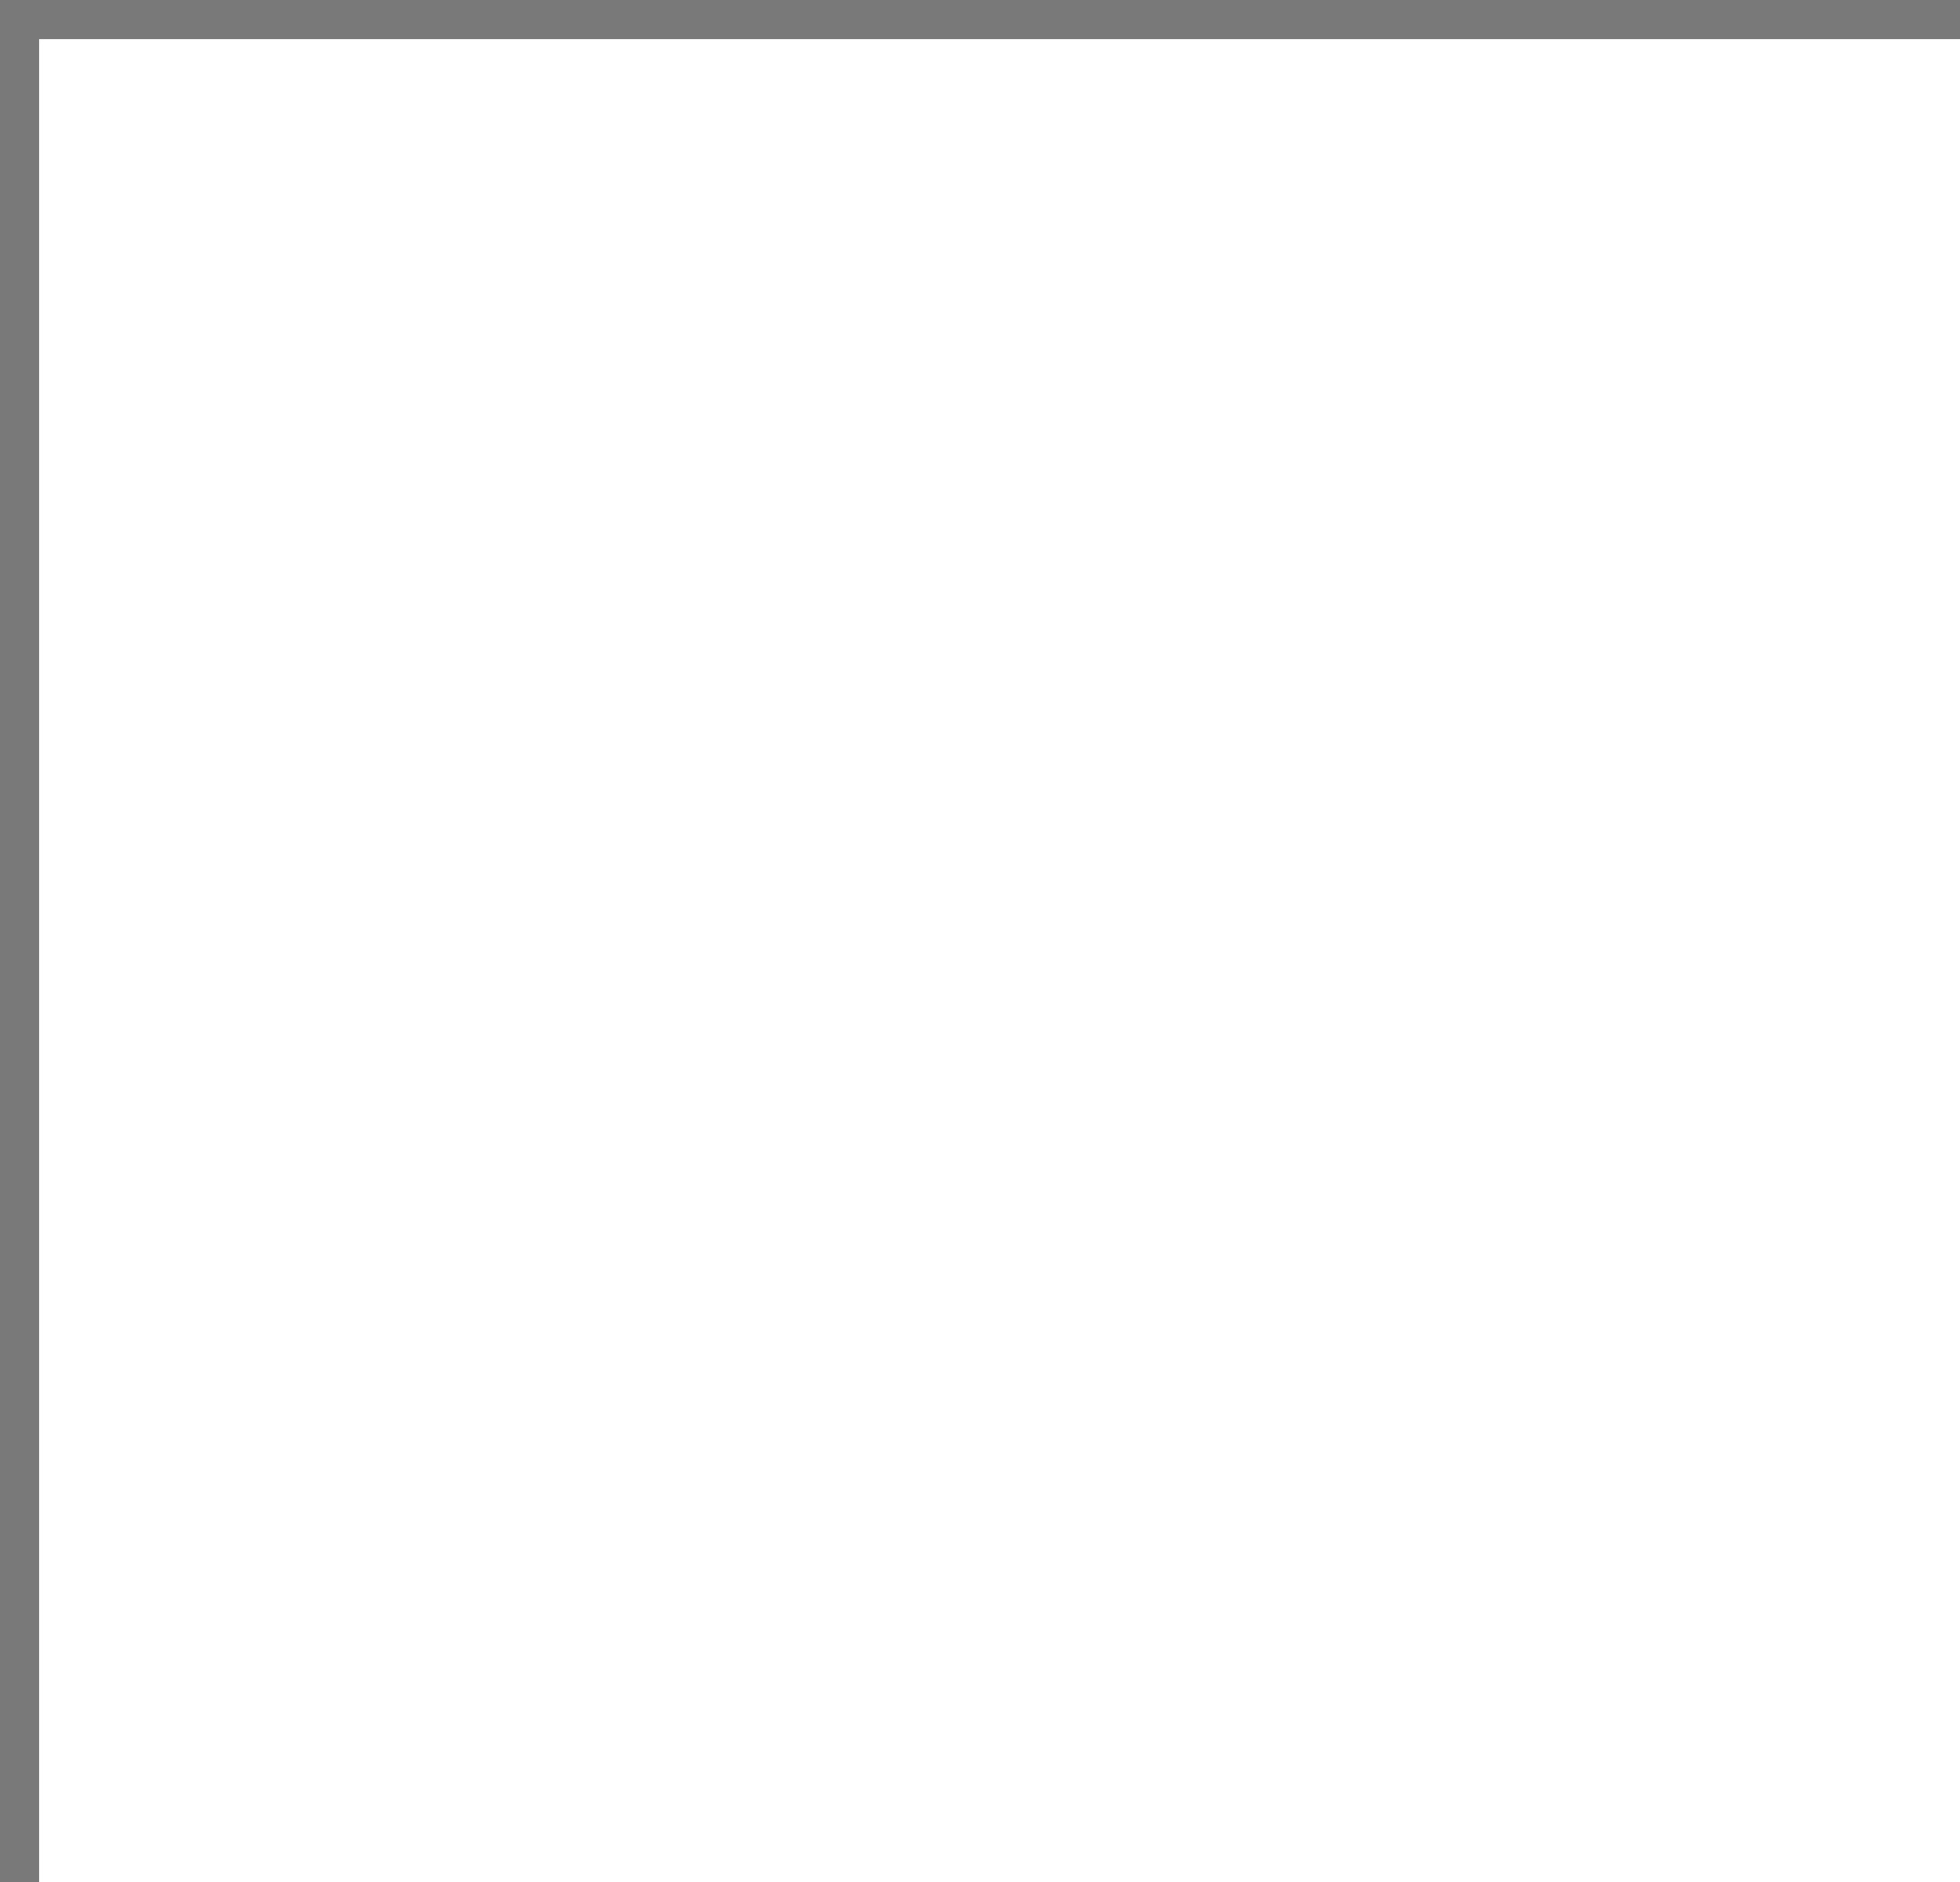
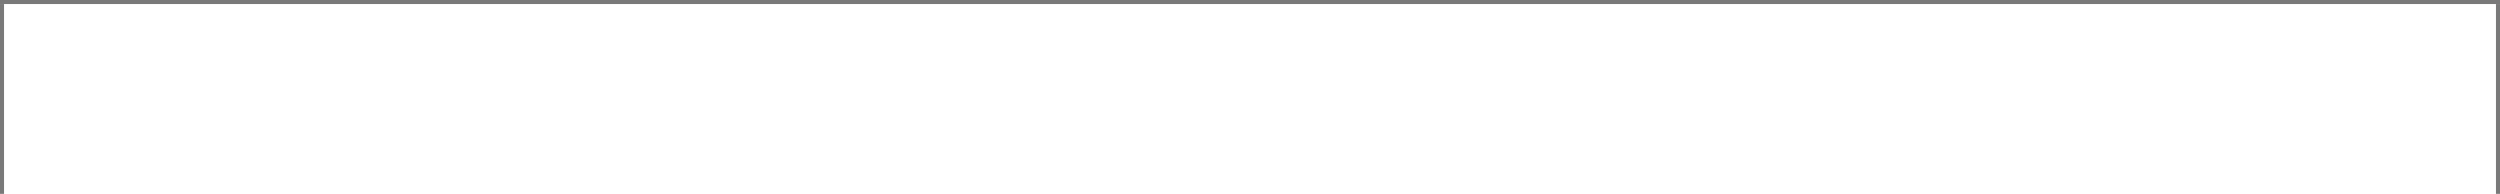
- <svg xmlns="http://www.w3.org/2000/svg" version="1.1" width="50px" height="48px" viewBox="0 1128 50 48">
-   <path d="M 1 1  L 50 1  L 50 48  L 1 48  L 1 1  Z " fill-rule="nonzero" fill="rgba(255, 255, 255, 1)" stroke="none" transform="matrix(1 0 0 1 0 1128 )" class="fill" />
-   <path d="M 0.5 1  L 0.5 48  " stroke-width="1" stroke-dasharray="0" stroke="rgba(121, 121, 121, 1)" fill="none" transform="matrix(1 0 0 1 0 1128 )" class="stroke" />
-   <path d="M 0 0.5  L 50 0.5  " stroke-width="1" stroke-dasharray="0" stroke="rgba(121, 121, 121, 1)" fill="none" transform="matrix(1 0 0 1 0 1128 )" class="stroke" />
+ <svg xmlns="http://www.w3.org/2000/svg" version="1.1" width="619px" height="48px" viewBox="541 1080 619 48">
+   <path d="M 1 1  L 618 1  L 618 48  L 1 48  L 1 1  Z " fill-rule="nonzero" fill="rgba(255, 255, 255, 1)" stroke="none" transform="matrix(1 0 0 1 541 1080 )" class="fill" />
+   <path d="M 0.5 1  L 0.5 48  " stroke-width="1" stroke-dasharray="0" stroke="rgba(121, 121, 121, 1)" fill="none" transform="matrix(1 0 0 1 541 1080 )" class="stroke" />
+   <path d="M 0 0.5  L 619 0.5  " stroke-width="1" stroke-dasharray="0" stroke="rgba(121, 121, 121, 1)" fill="none" transform="matrix(1 0 0 1 541 1080 )" class="stroke" />
+   <path d="M 618.5 1  L 618.5 48  " stroke-width="1" stroke-dasharray="0" stroke="rgba(121, 121, 121, 1)" fill="none" transform="matrix(1 0 0 1 541 1080 )" class="stroke" />
</svg>
